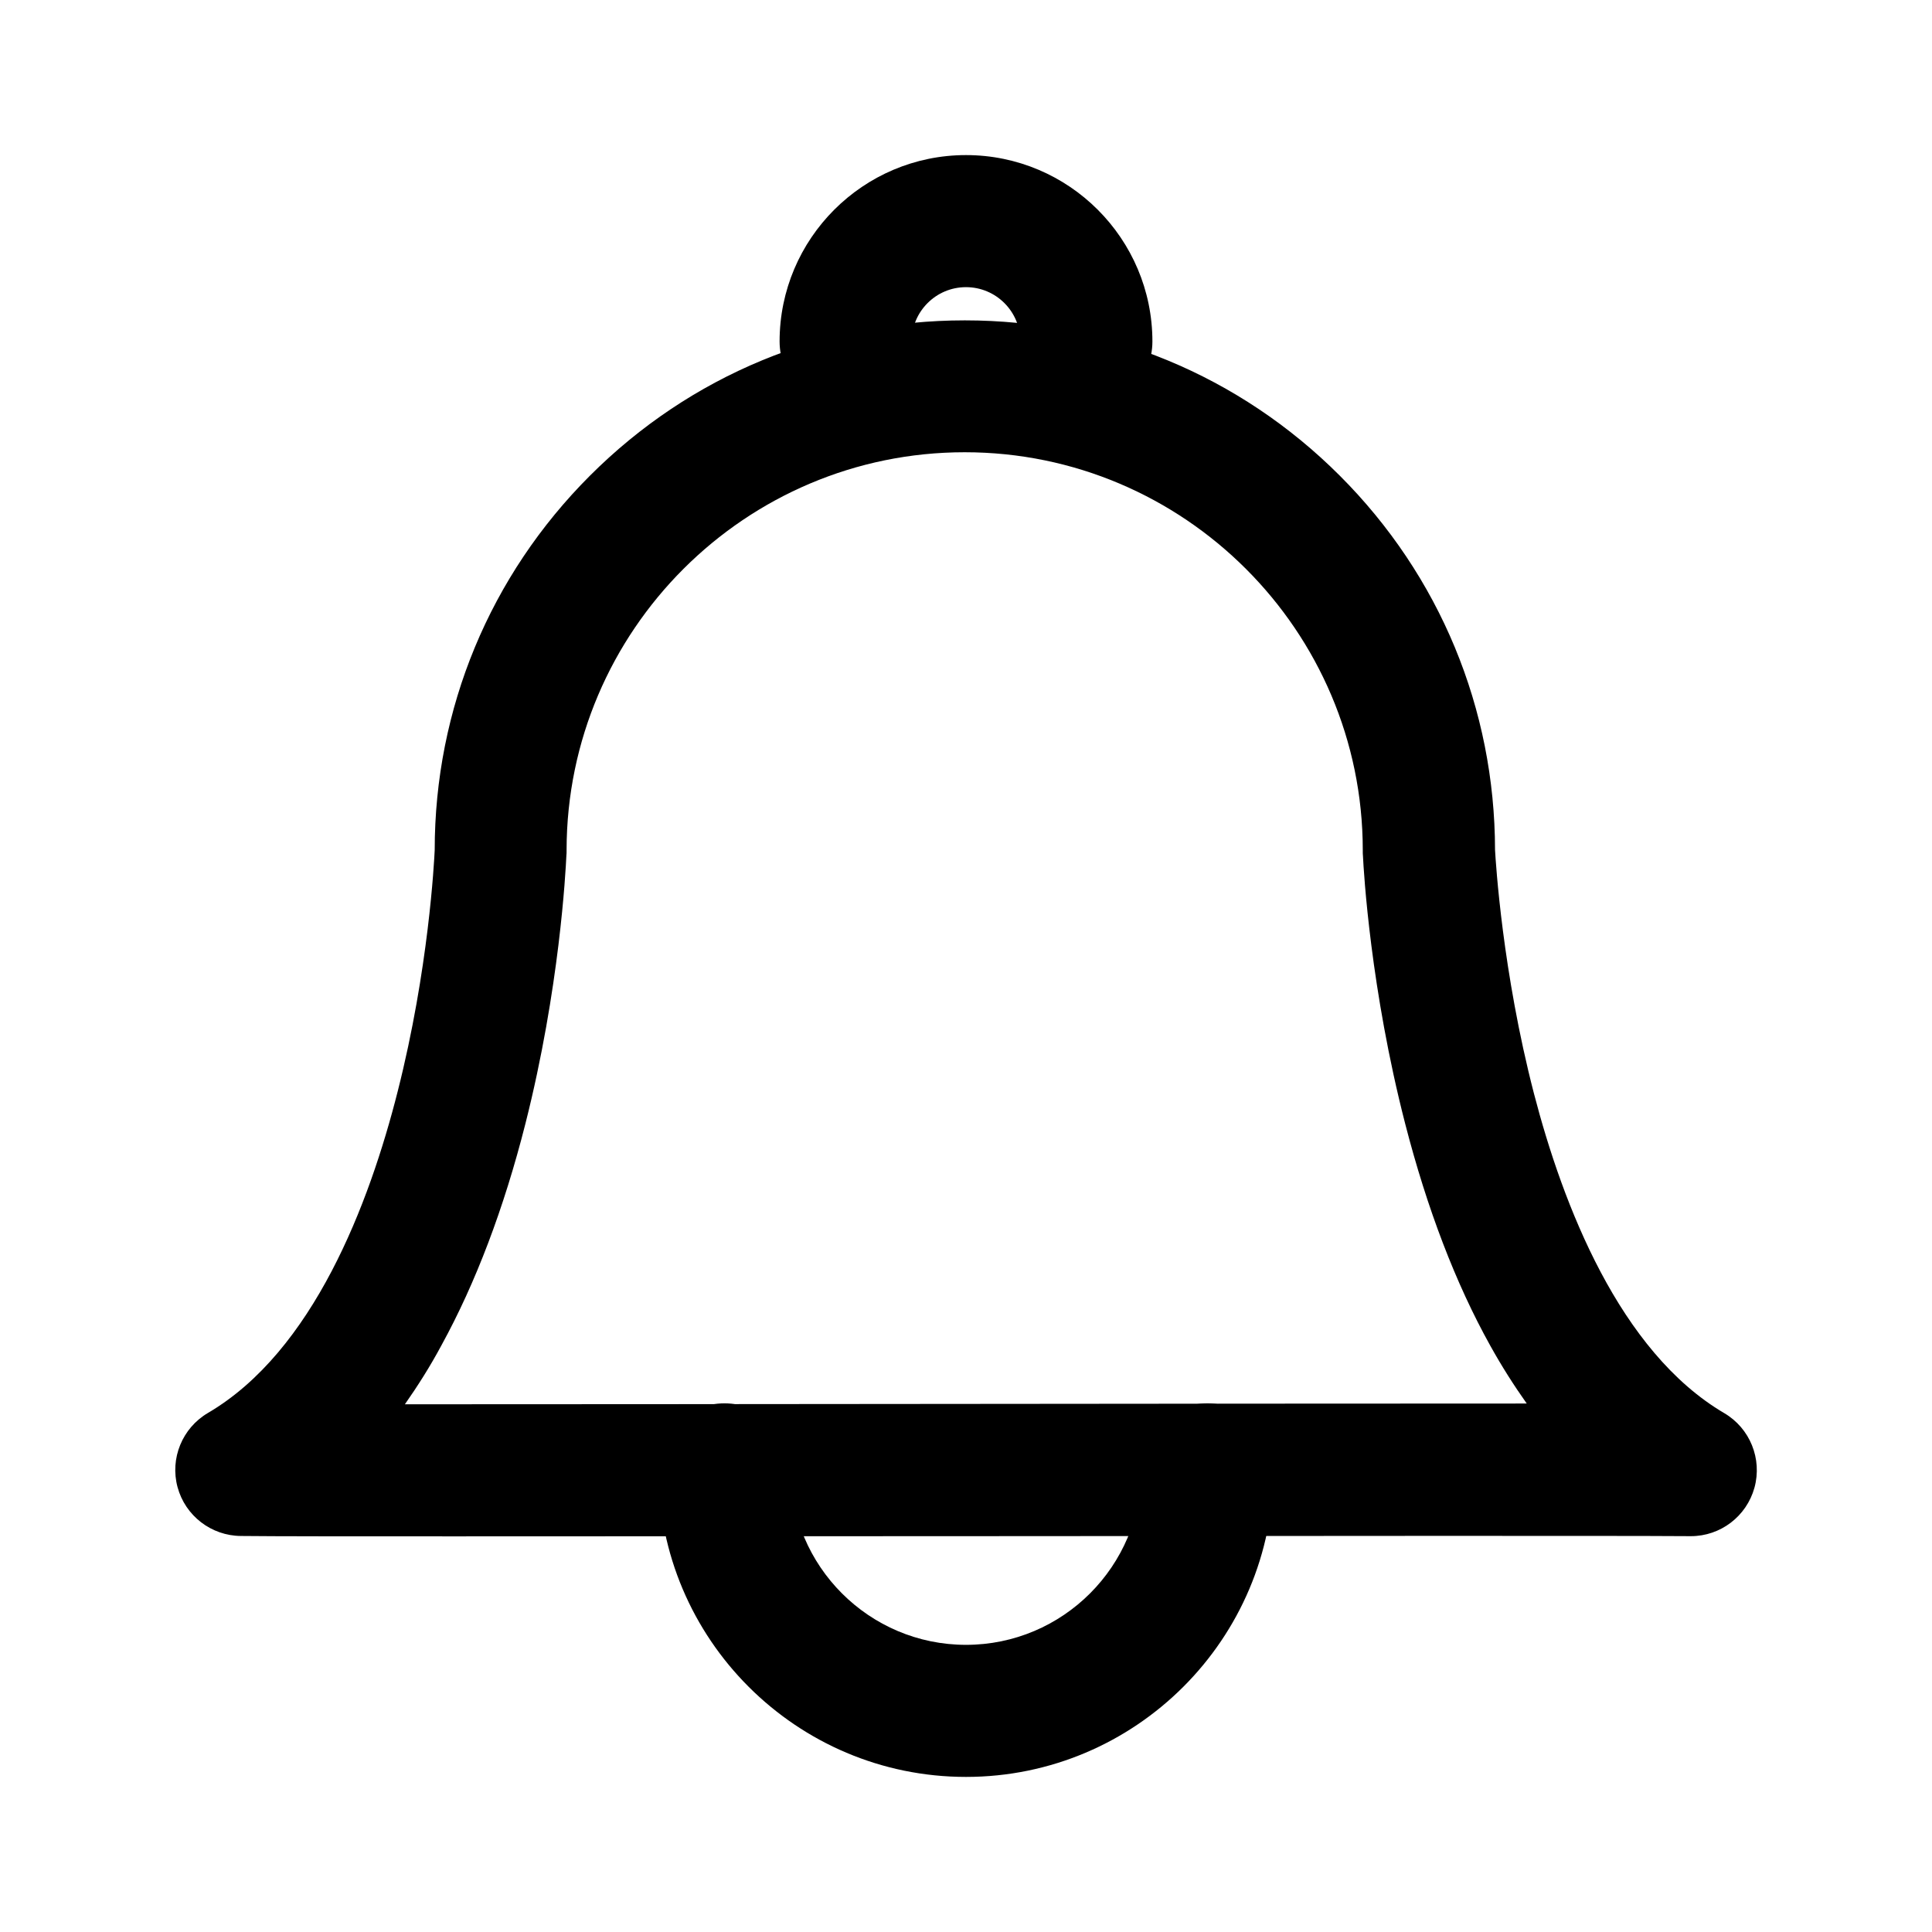
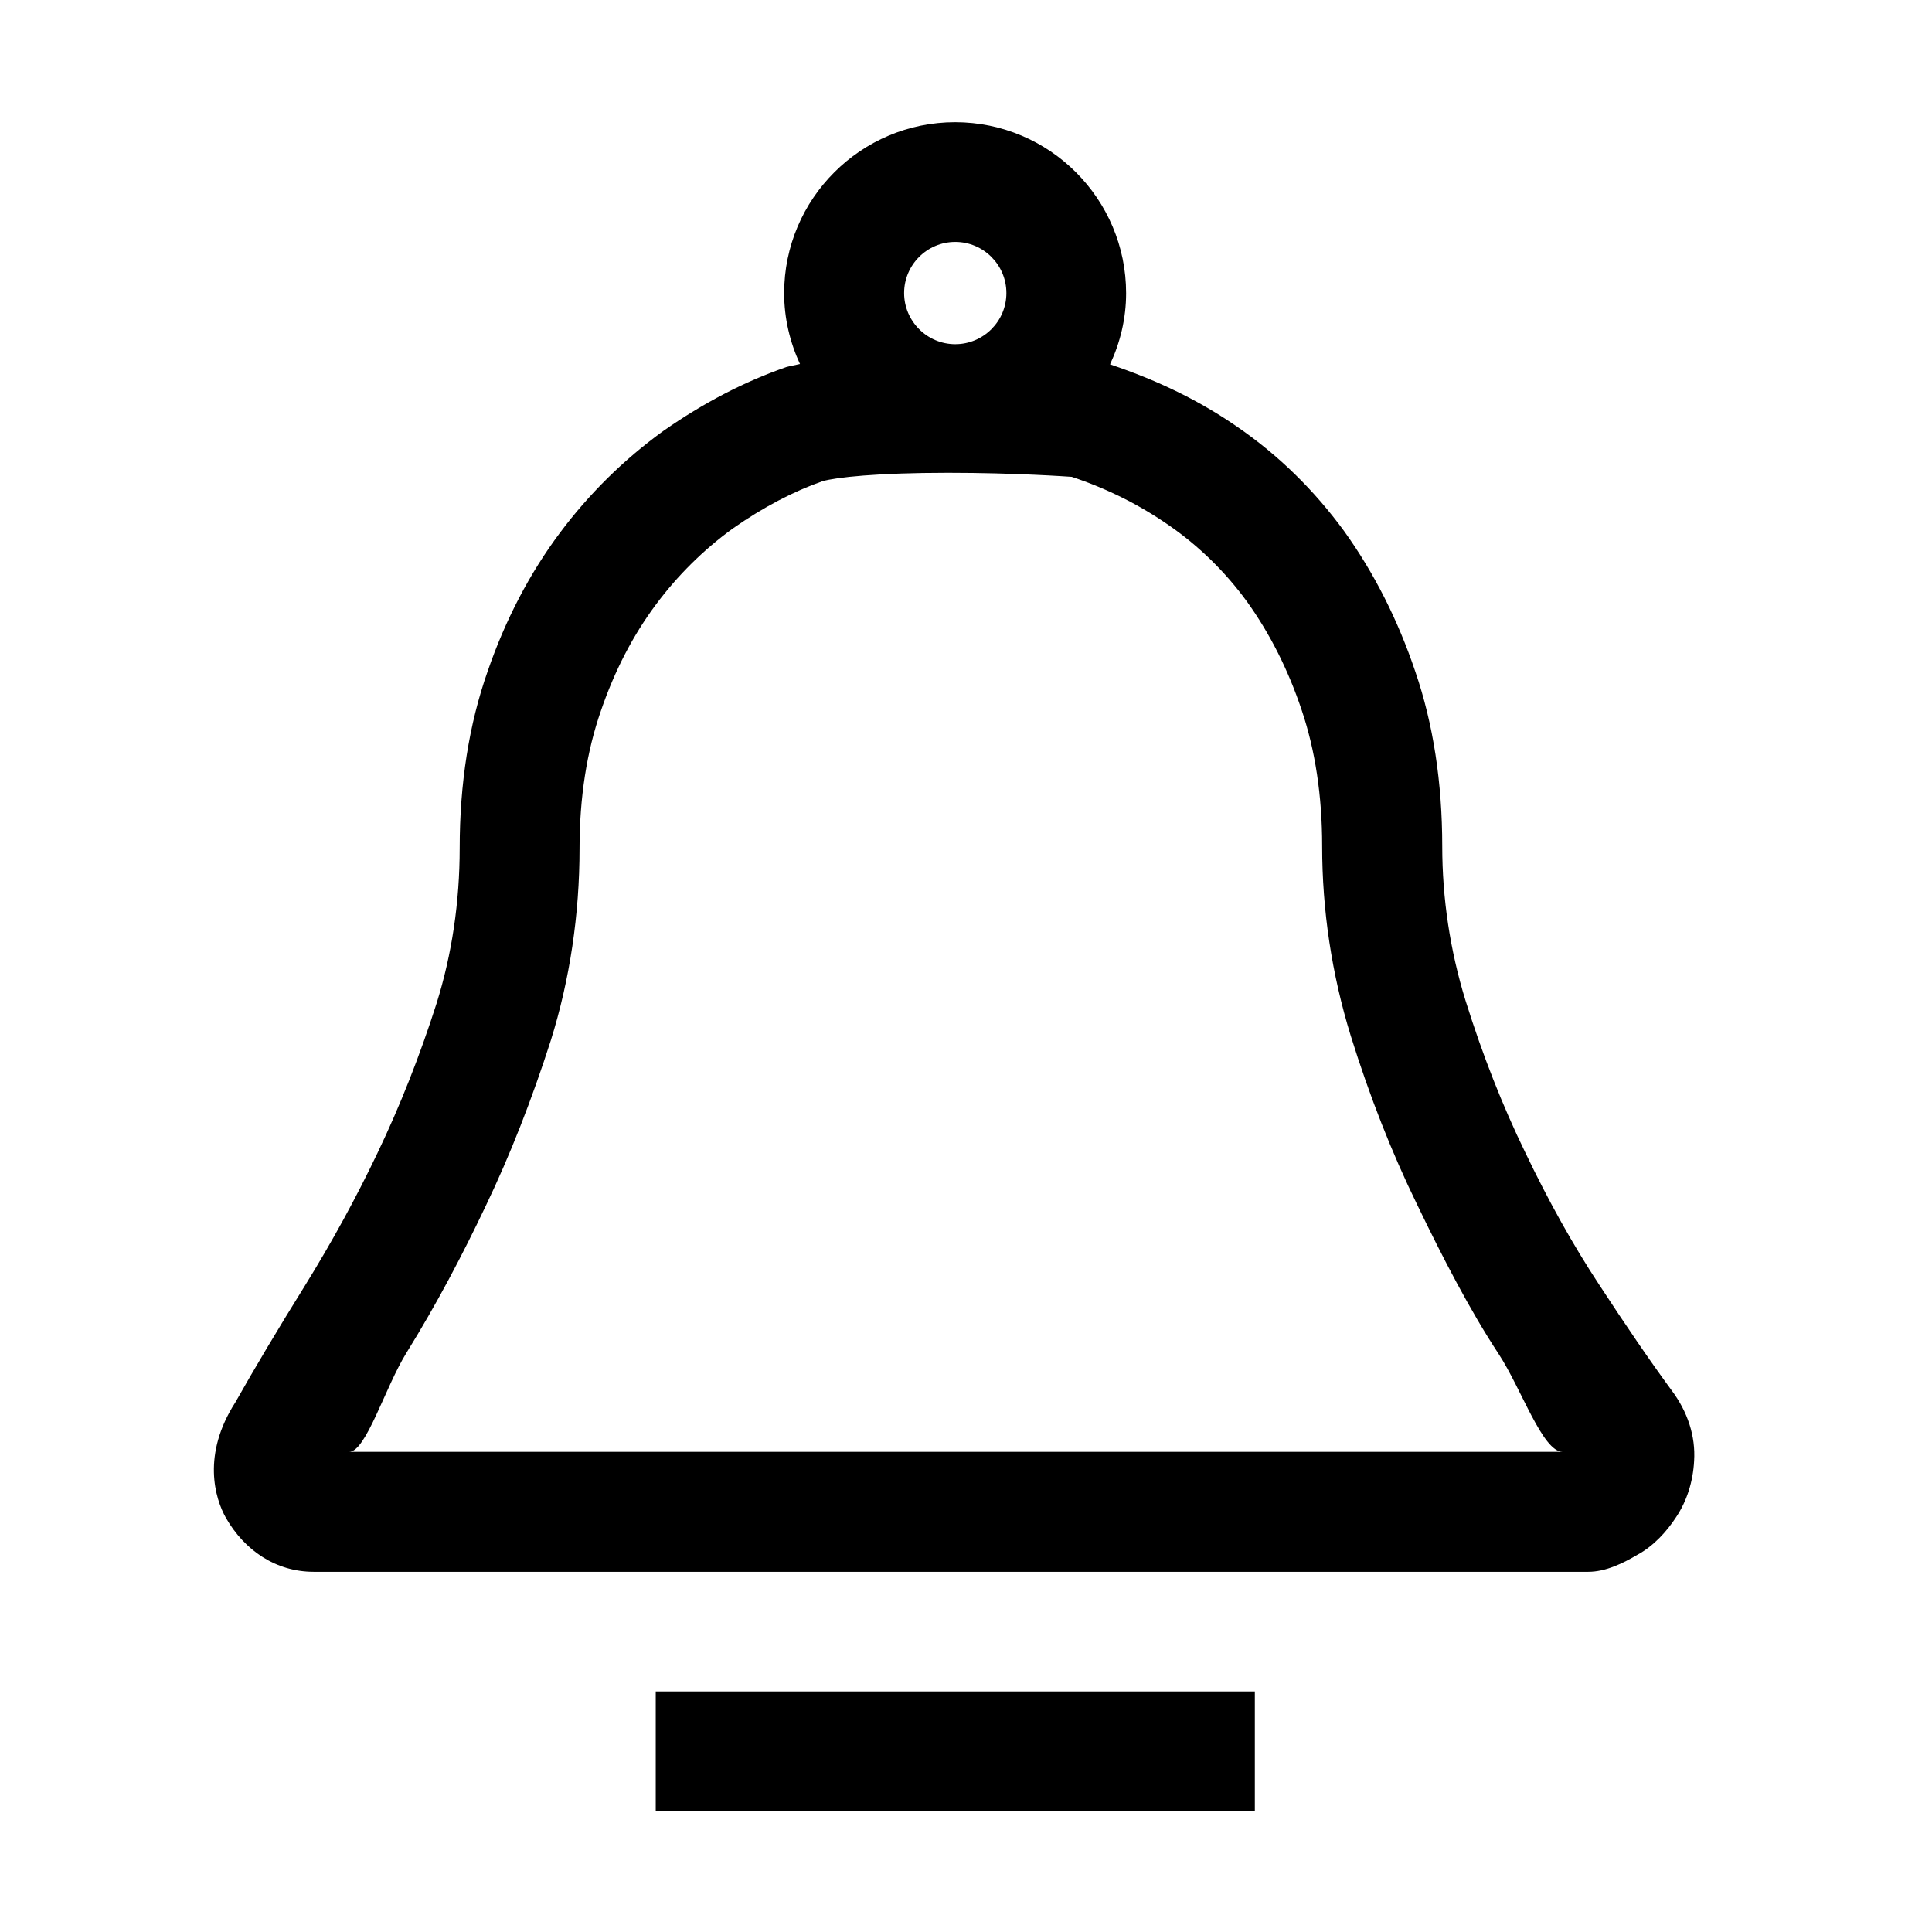
- <svg xmlns="http://www.w3.org/2000/svg" t="1575972946626" class="icon" viewBox="0 0 1024 1024" version="1.1" p-id="1388" width="200" height="200">
+ <svg xmlns="http://www.w3.org/2000/svg" t="1576057898380" class="icon" viewBox="0 0 1024 1024" version="1.1" p-id="1253" width="200" height="200">
  <defs>
    <style type="text/css" />
  </defs>
-   <path d="M240.8 814.3c-54.4 0-95.6 0-113.1-0.2-15.7-0.1-29.5-10.7-33.6-25.9-4.1-15.2 2.5-31.3 16.1-39.3 55.8-32.7 85.5-110.8 100.6-170.5 16.4-64.6 19.3-121.6 19.6-127.8 0-75 29.3-145.5 82.3-198.5 53.1-53.1 123.6-82.3 198.7-82.3 75 0 145.6 29.2 198.7 82.3 53 53 82.2 123.5 82.3 198.4 0.4 6.8 3.9 64.5 20.6 129 15.4 59.3 45.4 136.9 100.9 169.5 13.6 8 20.2 24.2 16 39.5-4.2 15.2-18 25.7-33.7 25.7h-0.2c-41-0.3-215.1-0.1-383.4 0-97.8 0-197.3 0.1-271.8 0.1z m-26.2-70c76.3 0 188.3-0.1 297.8-0.2 109.1-0.1 220.6-0.2 296.8-0.2-6.8-9.6-13.3-19.8-19.4-30.8-18.3-32.9-33.4-72.4-45-117.4-18.4-71.4-22-133.5-22.4-142-0.1-0.8-0.1-1.6-0.1-2.4v-0.8c-0.1-116.2-94.7-210.8-211-210.8-116.2 0-210.8 94.5-211 210.7v0.7c0 0.8 0 1.5-0.1 2.3-0.4 8.5-3.6 70.6-21.7 142.1-11.4 45-26.4 84.5-44.5 117.5-6 11.2-12.6 21.6-19.4 31.3z" p-id="1389" />
-   <path d="M512 941.8c-89.9 0-163-73.1-163-163 0-19.3 15.7-35 35-35s35 15.7 35 35c0 51.3 41.7 93 93 93s93-41.7 93-93c0-19.3 15.7-35 35-35s35 15.7 35 35c0 89.9-73.1 163-163 163zM575.8 216c-19.3 0-35-15.7-35-35 0-15.9-12.9-28.8-28.8-28.8s-28.8 12.9-28.8 28.8c0 19.3-15.7 35-35 35s-35-15.7-35-35c0-54.5 44.3-98.8 98.8-98.8s98.8 44.3 98.8 98.8c0 19.4-15.7 35-35 35z" p-id="1390" />
+   <path d="M885.952 736.864c-11.488-15.616-24.256-34.368-38.432-56.064-13.728-20.832-26.848-44.32-39.168-70.112-11.936-24.512-22.592-51.552-31.616-80.448-8.192-26.56-12.32-54.112-12.32-81.792 0-33.664-4.768-64.768-14.24-92.384-9.216-27.424-21.856-52.384-37.664-74.432-15.936-21.856-35.04-40.512-56.768-55.424-19.744-13.664-41.408-24.32-67.392-33.088 5.344-11.488 8.512-24.192 8.512-37.728 0-49.984-40.64-90.624-90.624-90.624-49.984 0-90.624 40.64-90.624 90.624 0 13.408 3.104 26.112 8.384 37.536-2.336 0.576-5.088 1.024-7.168 1.6-22.176 7.68-43.936 18.976-65.216 33.856-21.152 15.296-39.552 33.536-54.816 53.984-16.064 21.472-28.96 46.176-38.304 73.344-9.92 28.128-14.848 59.68-14.848 93.728 0 28.64-4.128 56.448-12.256 82.368-8.896 27.872-19.424 54.496-31.296 79.264-11.36 23.808-24 46.944-38.56 70.496-14.464 23.232-26.912 44.192-36.768 61.664-17.856 27.744-10.848 50.944-5.024 61.28 9.856 17.152 26.336 28.576 46.56 28.576l675.488 0c9.28 0 18.432-4.512 26.4-9.216 8.256-4.512 15.296-12.192 20.256-19.872 5.664-8.512 8.896-18.784 9.472-29.728C898.72 761.312 894.592 748.352 885.952 736.864L885.952 736.864zM506.304 128.224c14.912 0 27.104 12.128 27.104 27.104s-12.192 27.104-27.104 27.104c-14.912 0-27.104-12.192-27.104-27.104C479.2 140.416 491.328 128.224 506.304 128.224L506.304 128.224zM185.056 769.504c8.96 0 19.04-34.24 30.432-52.576 15.872-25.6 29.536-51.616 41.856-77.536 13.088-27.232 24.704-57.088 34.592-87.936 10.112-32.32 15.232-66.752 15.232-101.792 0-26.88 3.808-51.424 11.36-73.024 7.232-21.152 17.024-40 29.152-56.256 11.424-15.36 25.28-29.088 40.704-40.256 16.192-11.36 32.32-19.744 47.616-25.088 6.976-2.016 28.576-4.448 66.496-4.448 35.552 0 63.552 2.016 65.536 2.144 18.432 6.112 35.68 14.656 51.584 25.728 15.808 10.912 29.792 24.576 41.344 40.448 12 16.704 21.792 36 28.96 57.472 7.168 21.152 10.848 45.408 10.848 72.064 0 34.048 5.088 67.872 15.168 100.576 9.984 32.064 21.856 62.176 35.104 89.28 13.536 28.128 28.064 56.192 43.232 79.264 12.192 18.592 23.296 51.936 33.984 51.936L185.056 769.504 185.056 769.504zM347.552 896.512l317.536 0L665.088 960l-317.536 0L347.552 896.512 347.552 896.512zM347.552 896.512" p-id="1254" />
</svg>
